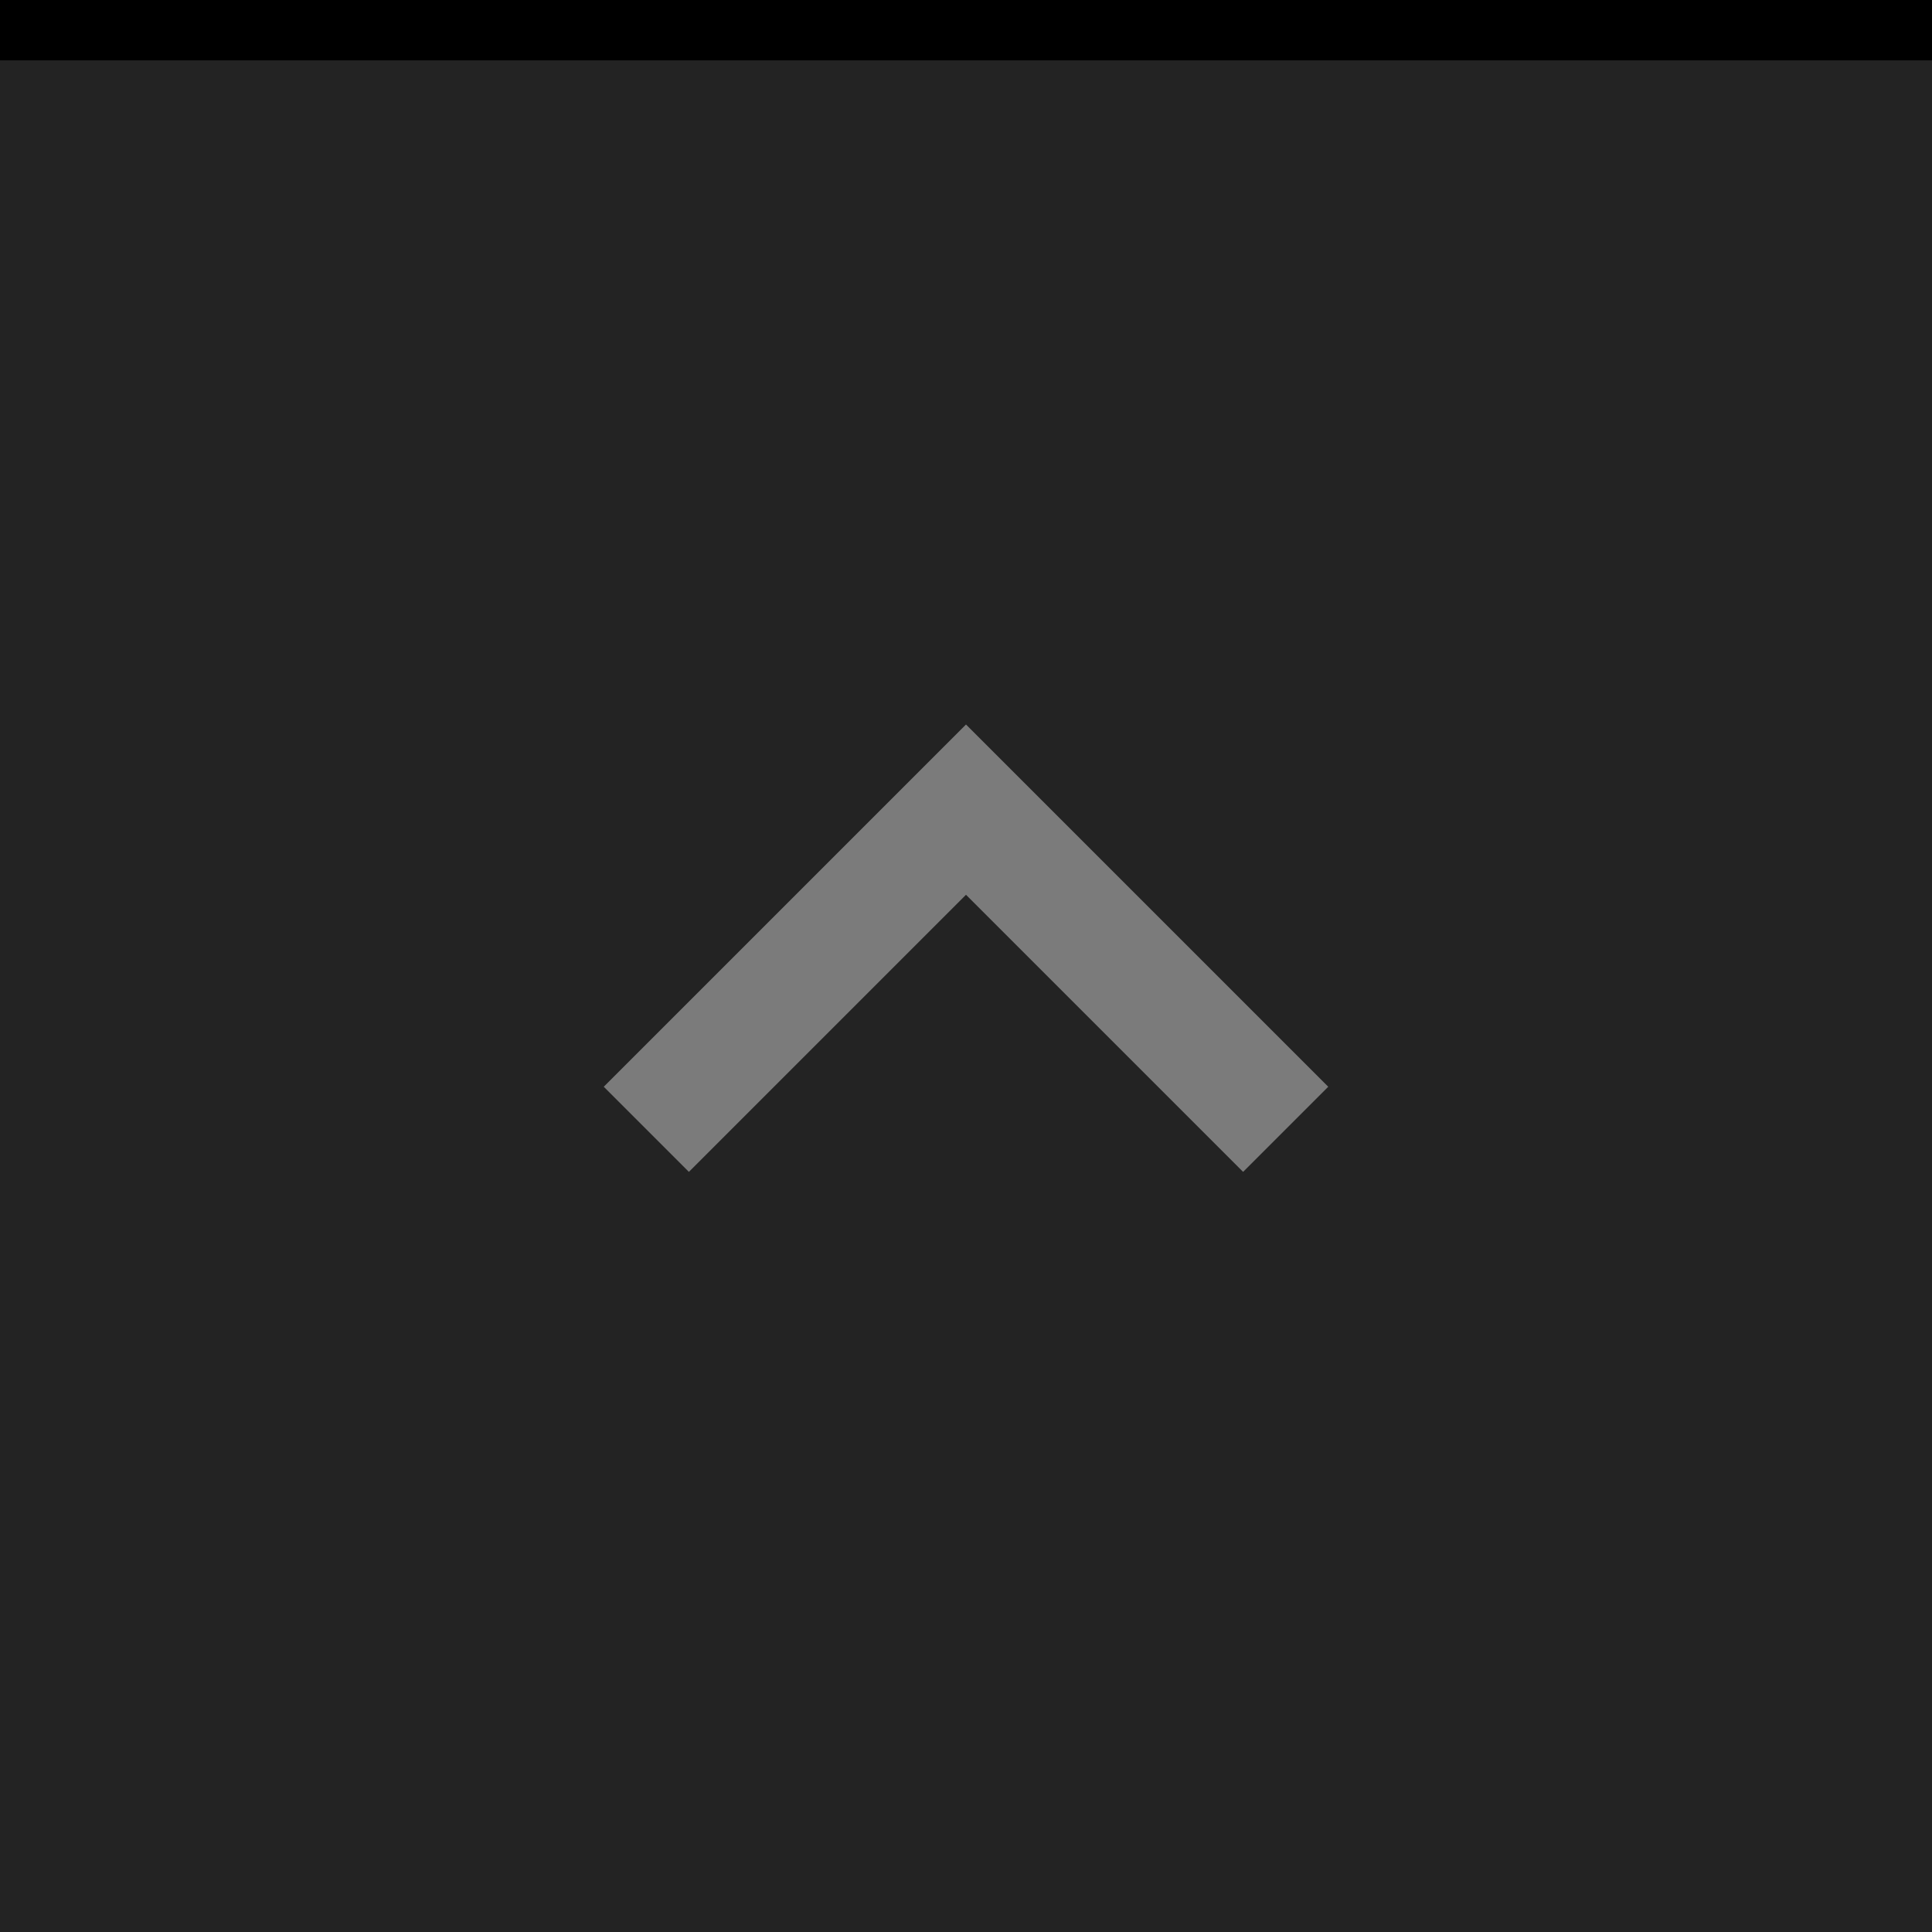
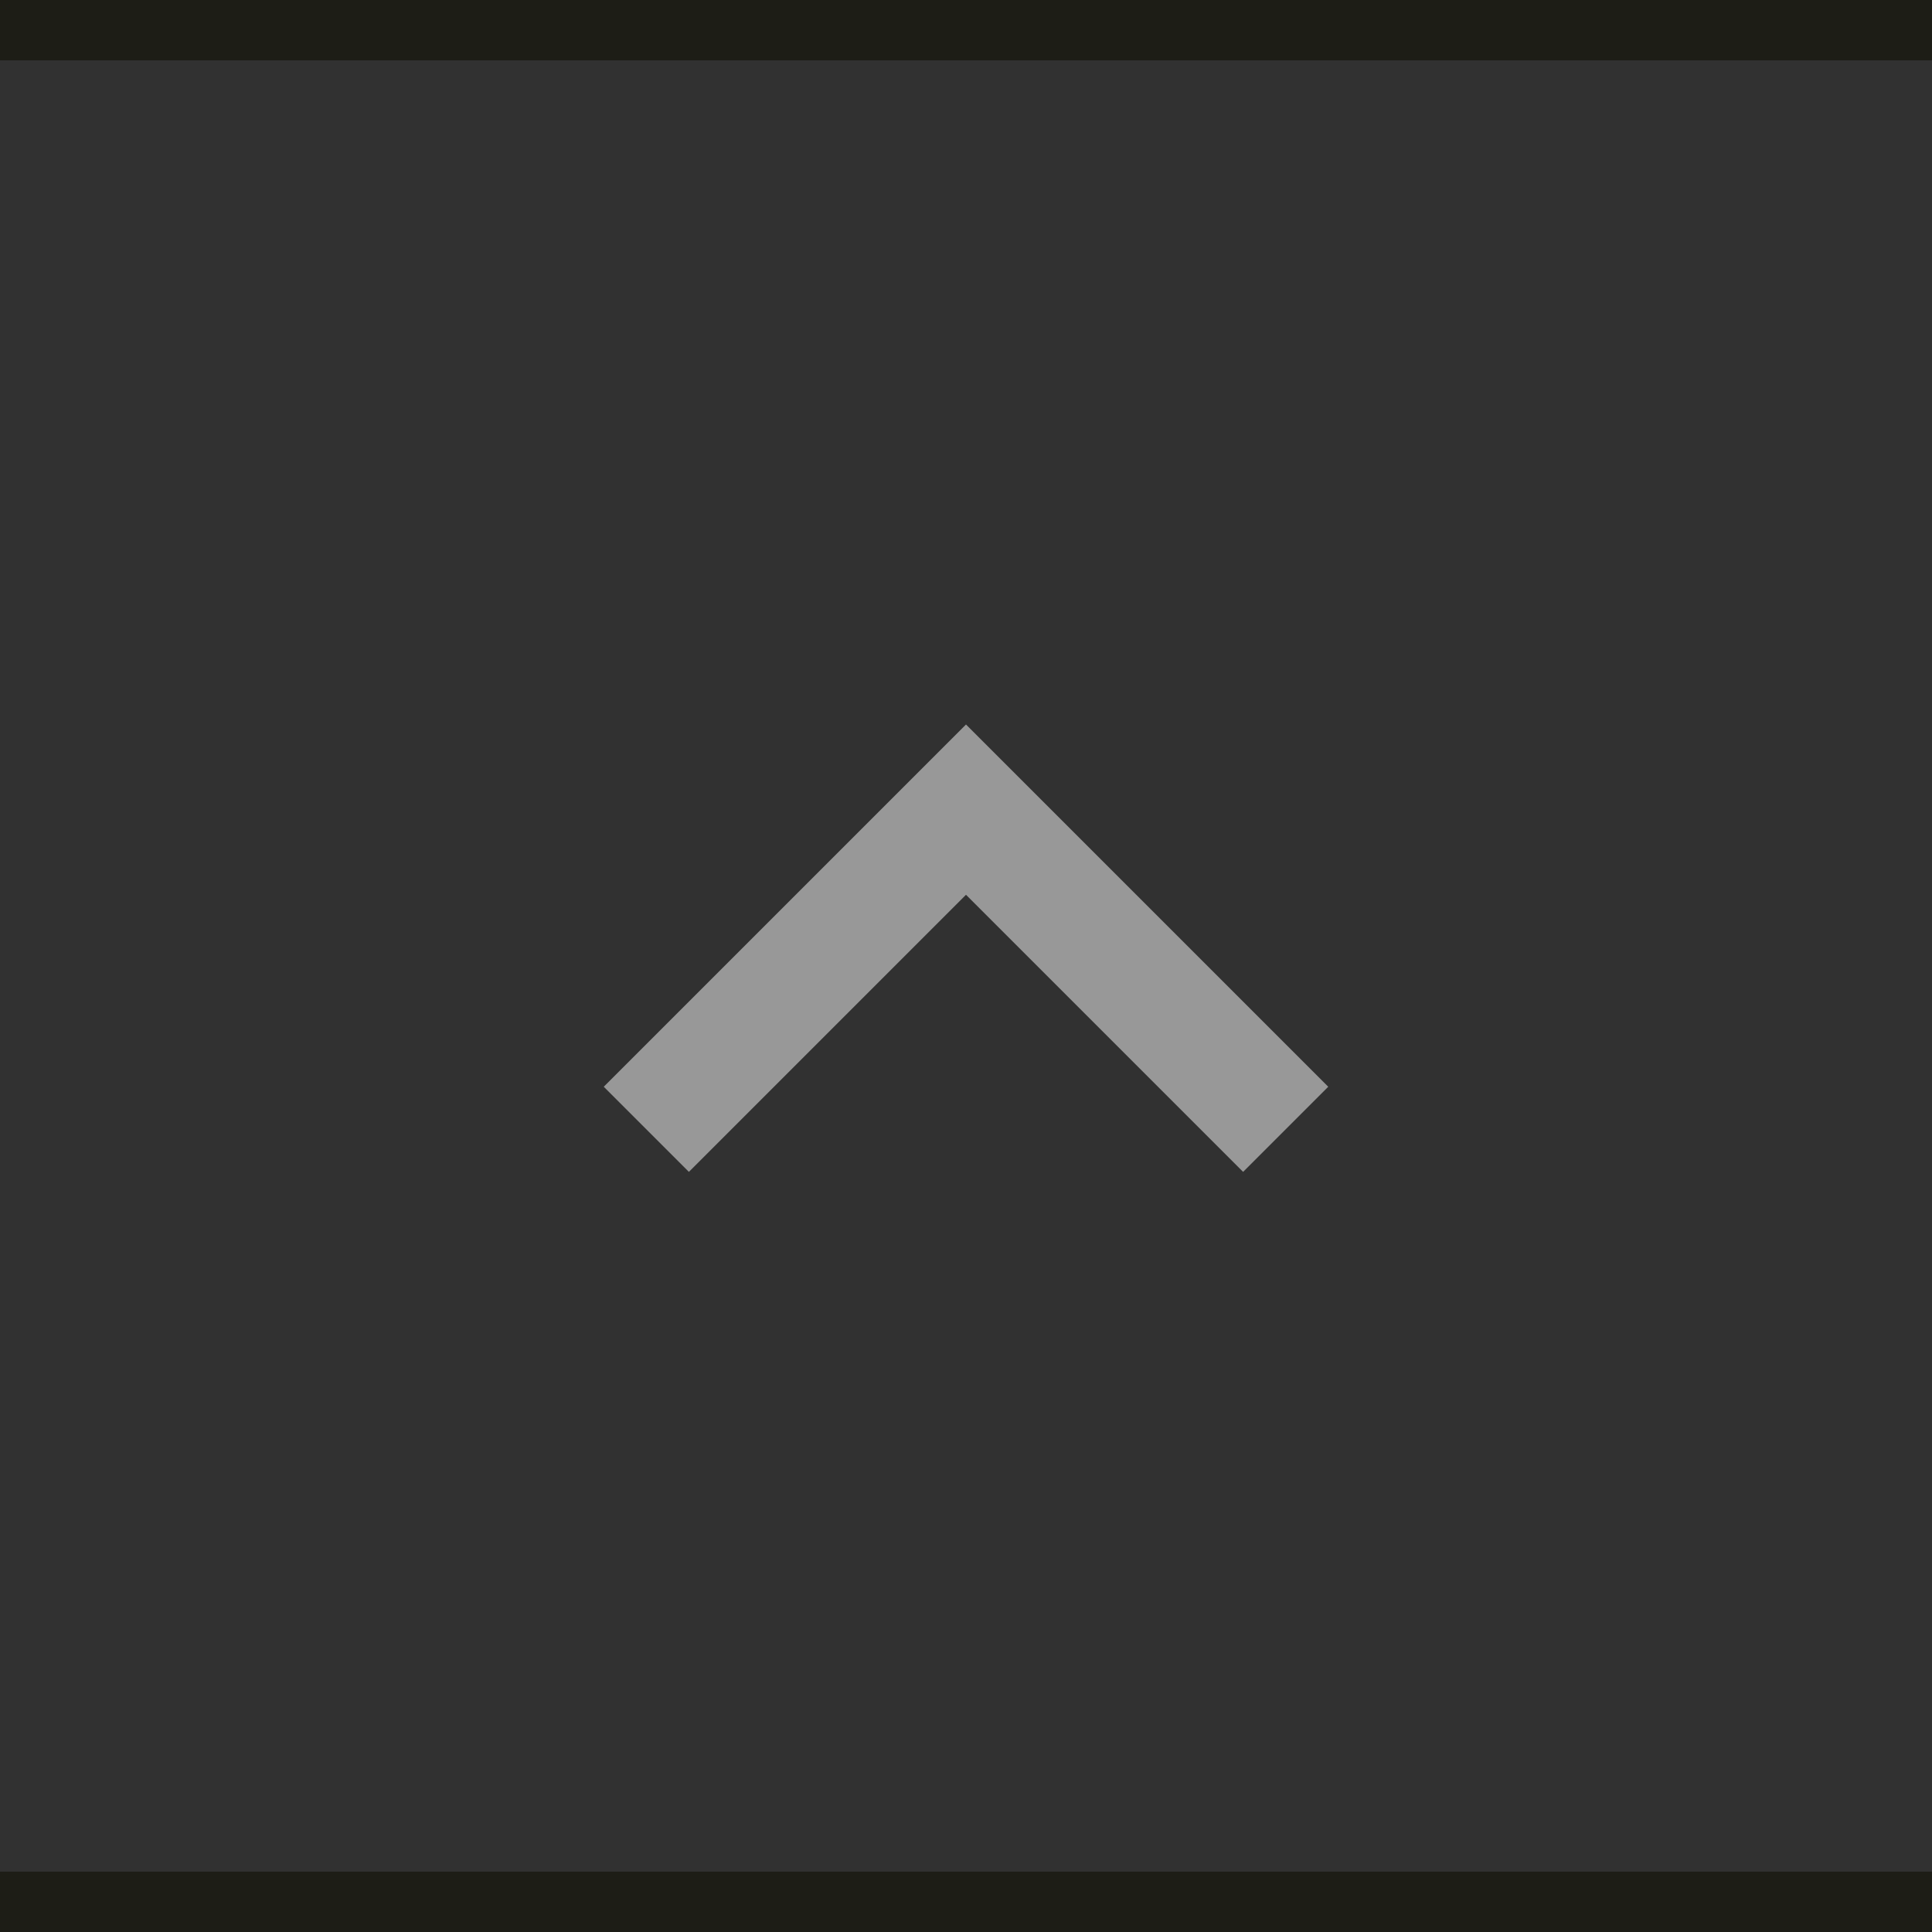
- <svg xmlns="http://www.w3.org/2000/svg" width="32" height="32" viewBox="0 0 32 32" version="1.1" id="svg48">
-   <defs id="defs52" />
-   <rect width="32" height="32" fill="#E0E0E0" id="rect38" style="fill:#232323;fill-opacity:1" />
-   <rect width="32" height="1" fill="#FFFFFF" fill-opacity="0.4" id="rect40" style="fill:#000000;fill-opacity:1" />
-   <g fill="#000000" opacity="0.6" id="g46" style="fill:#7b7b7b;fill-opacity:1;opacity:1">
-     <circle cx="16" cy="16" r="12" opacity="0" id="circle42" style="fill:#7b7b7b;fill-opacity:1" />
-     <path d="m10 18 1.41 1.41 4.59-4.59 4.59 4.59 1.41-1.41-6-6z" id="path44" style="fill:#7b7b7b;fill-opacity:1" />
+ <svg xmlns="http://www.w3.org/2000/svg" width="32" height="32" viewBox="0 0 32 32" version="1.1" id="svg66">
+   <defs id="defs70" />
+   <rect width="32" height="32" fill="#D6D6D6" id="rect56" style="fill:#313131;fill-opacity:1" />
+   <rect width="32" height="1" fill="#FFFFFF" fill-opacity="0.4" id="rect58" style="fill:#1d1d16;fill-opacity:1" />
+   <g style="fill:#ffffff;fill-opacity:1;opacity:0.5" fill="#000000" opacity="0.38" id="g64">
+     <circle style="fill:#ffffff;fill-opacity:1" cx="16" cy="16" r="12" opacity="0" id="circle60" />
+     <path style="fill:#ffffff;fill-opacity:1" d="m10 18 1.41 1.41 4.59-4.59 4.59 4.59 1.41-1.41-6-6z" id="path62" />
  </g>
+   <rect style="fill:#1d1d16;fill-opacity:1" id="rect112" fill-opacity="0.4" fill="#FFFFFF" height="1" width="32" x="-2.3841858e-07" y="31" />
</svg>
